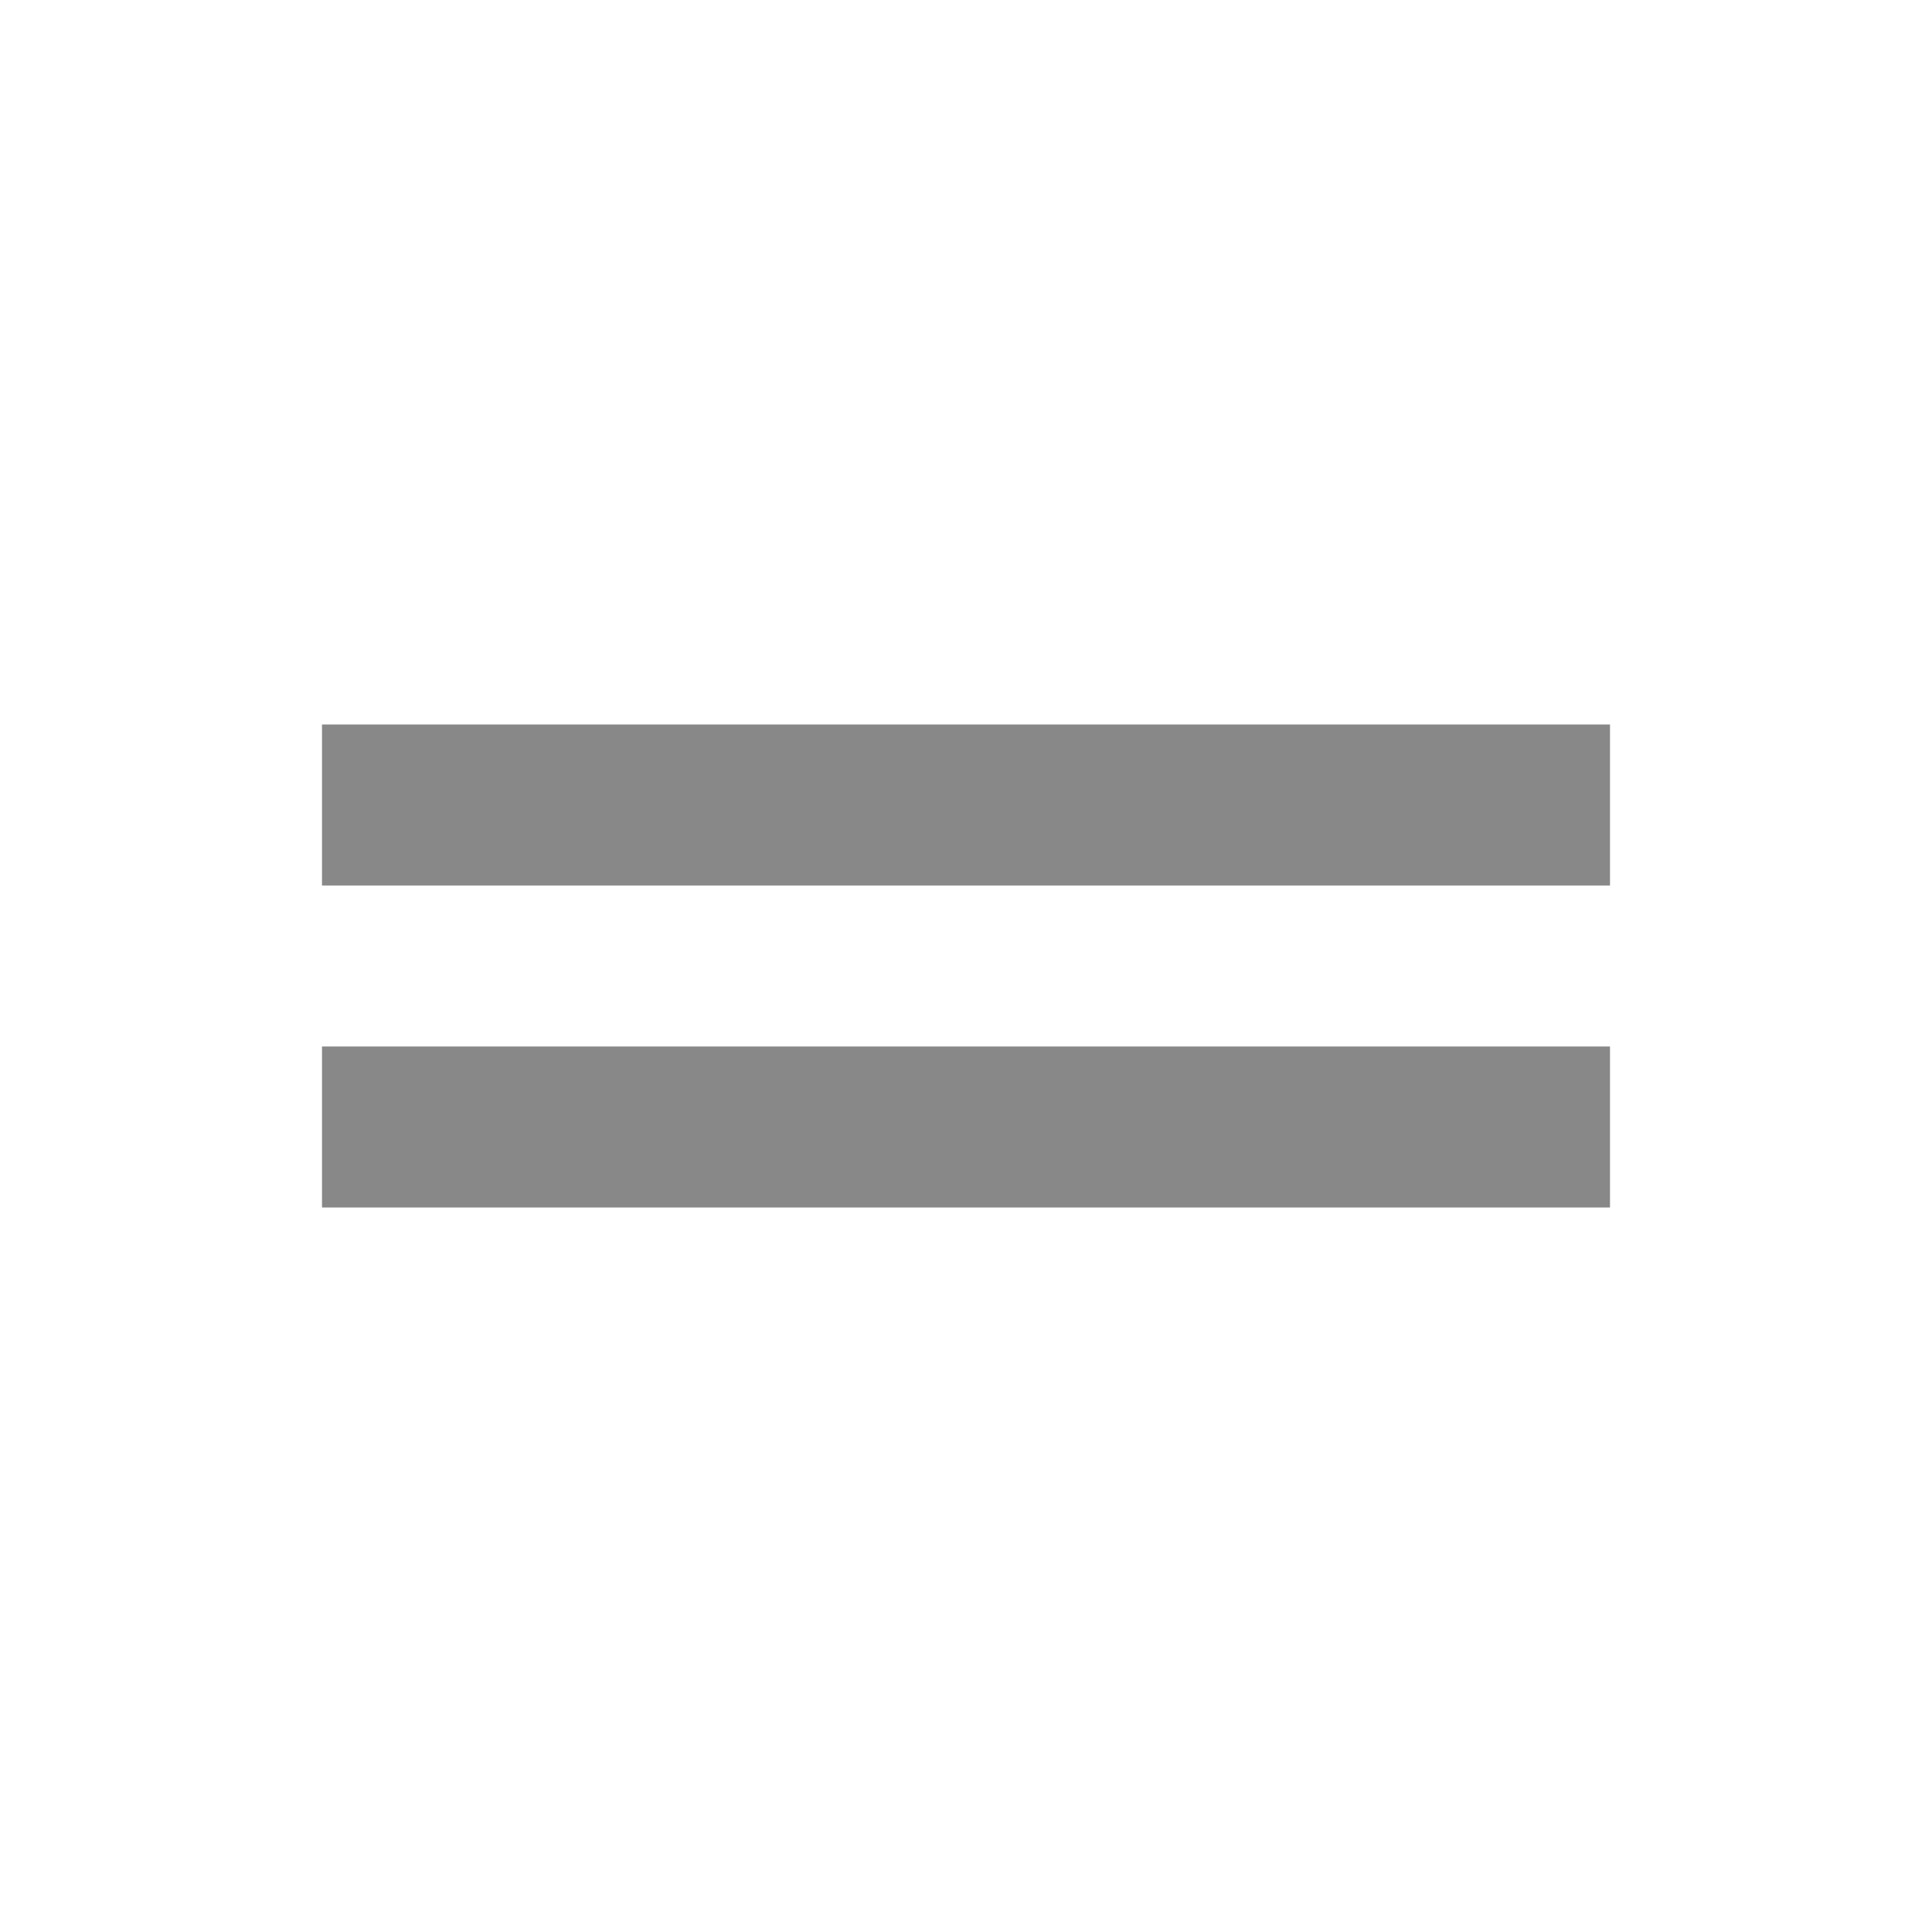
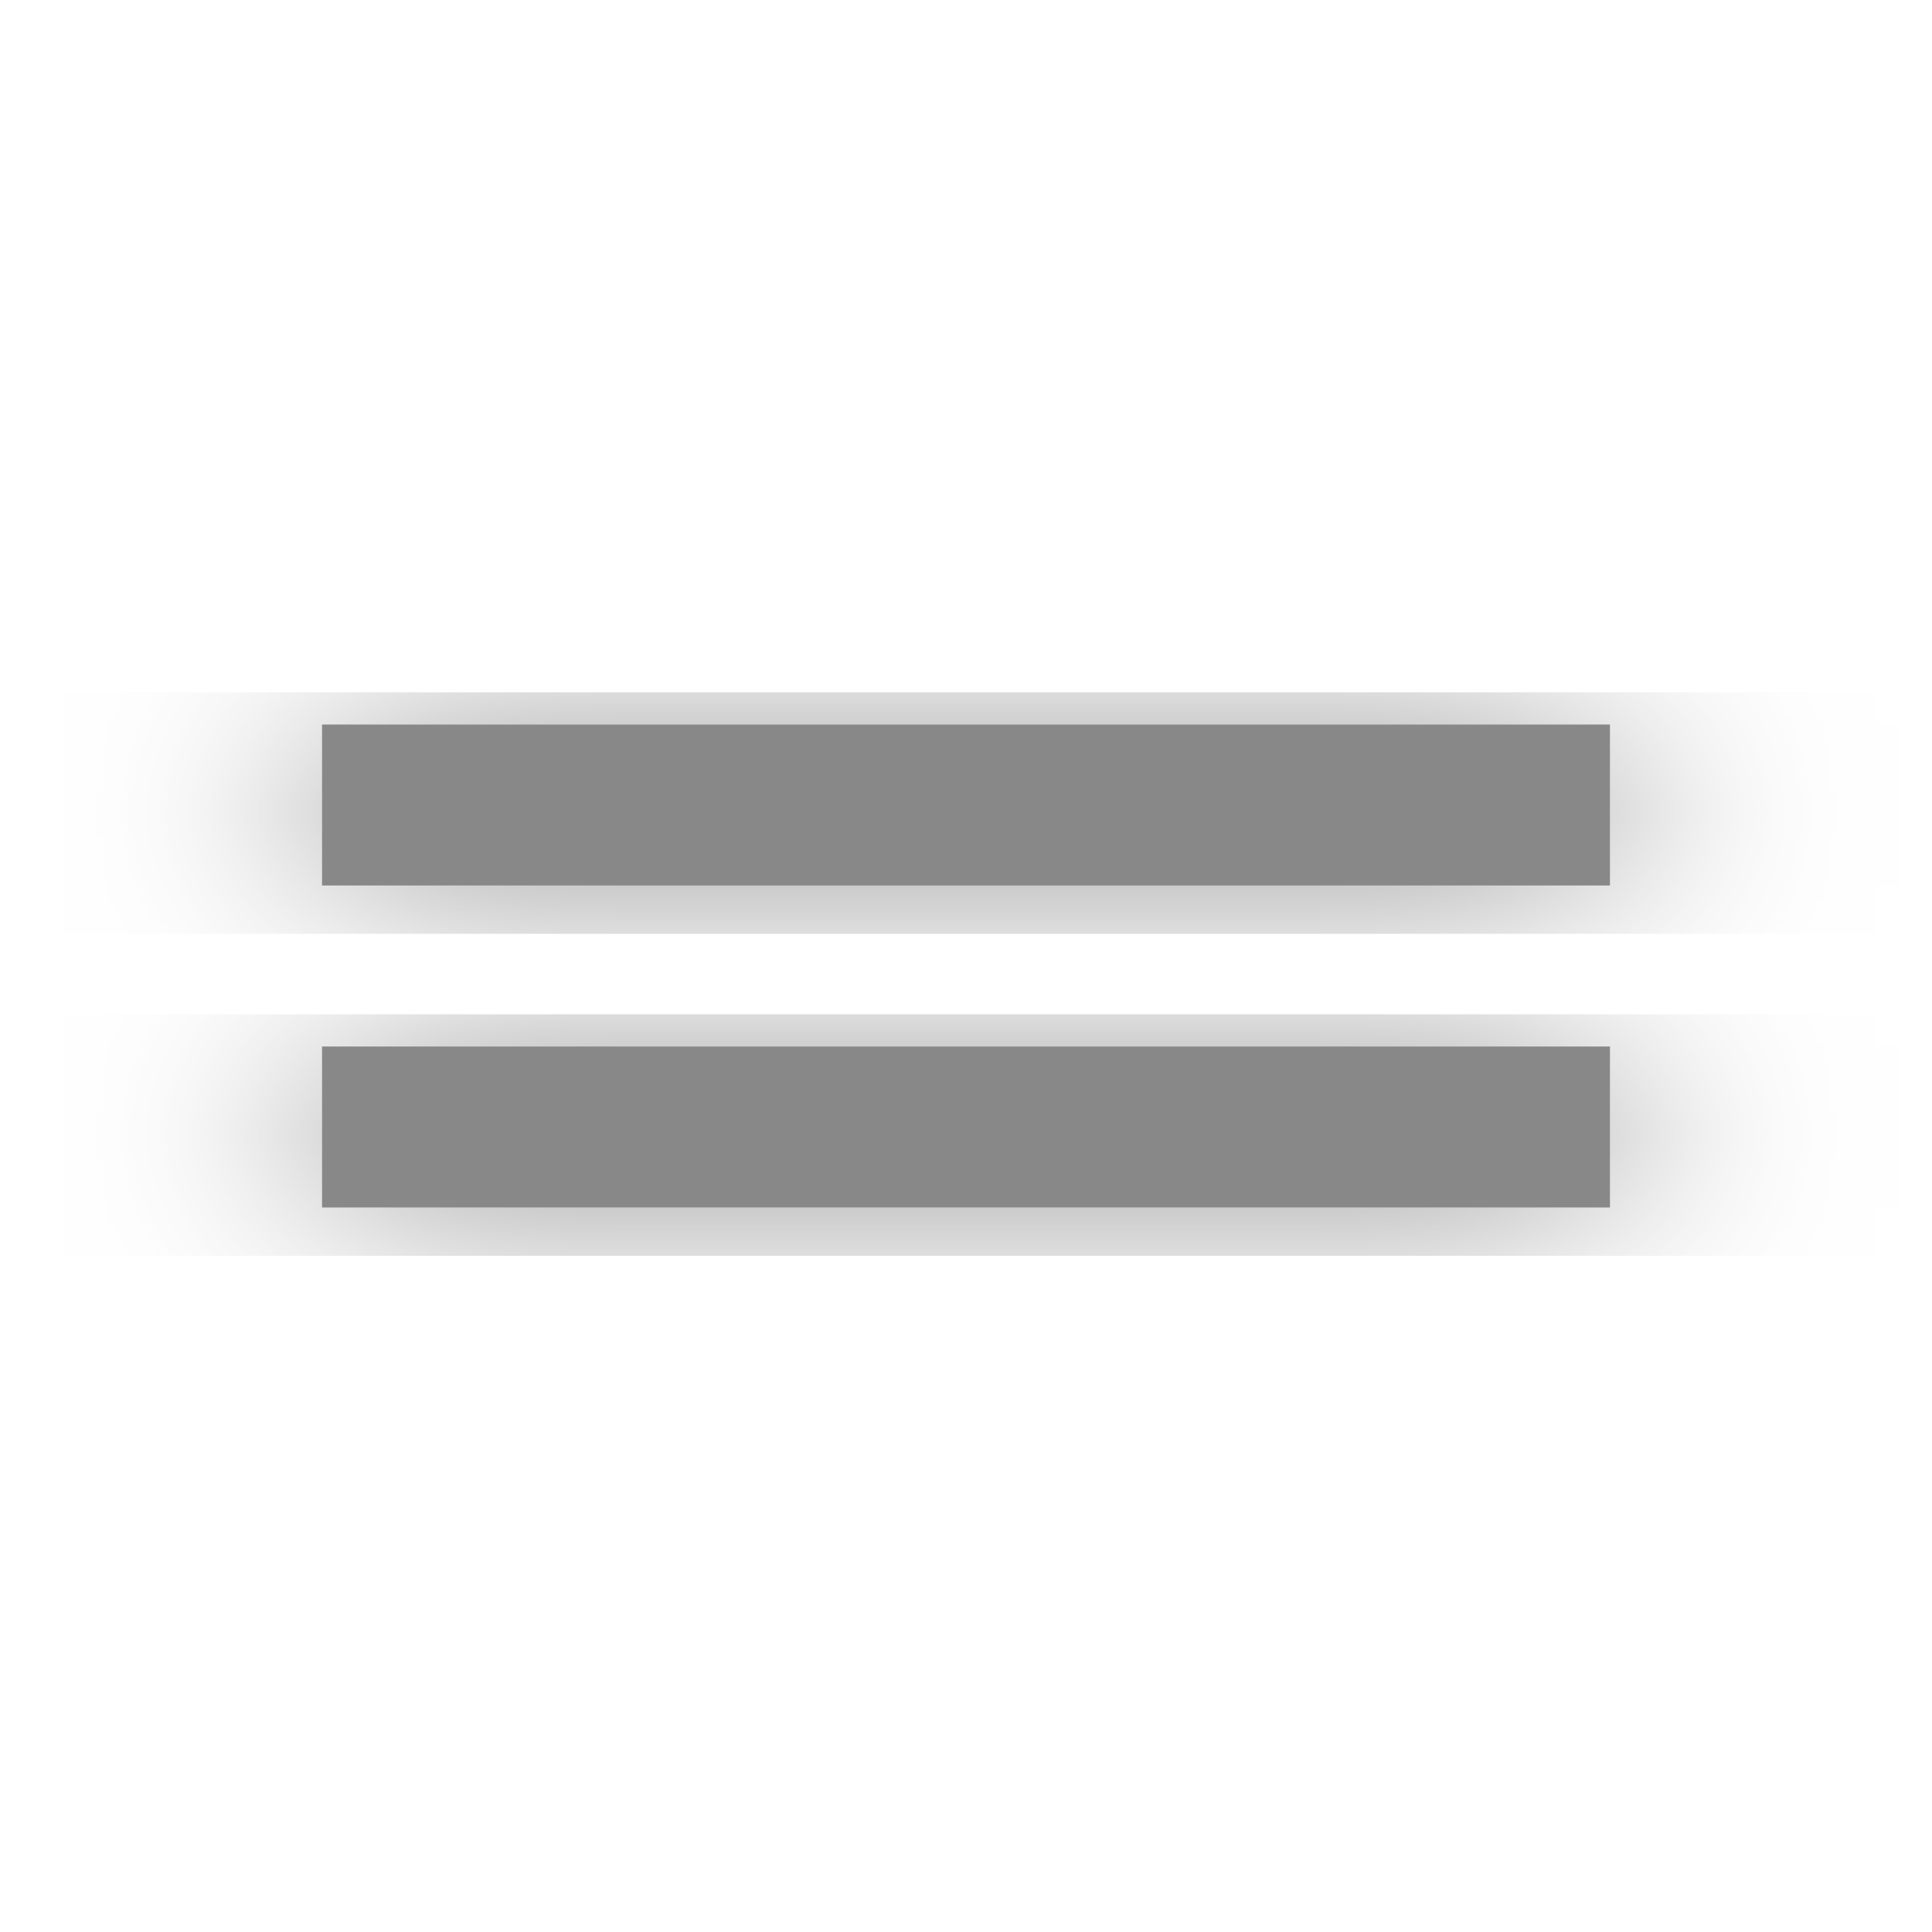
<svg xmlns="http://www.w3.org/2000/svg" width="24" height="24" viewBox="0 0 24 24" fill="none">
-   <rect x="4" y="9" width="16" height="2" fill="#888" />
-   <rect x="4" y="13" width="16" height="2" fill="#888" />
+   <defs>
+     <filter id="sombraIgual" x="-20%" y="-20%" width="150%" height="150%">
+       <feDropShadow dx="0" dy="0" stdDeviation="1.5" flood-color="black" flood-opacity="0.6" />
+     </filter>
+   </defs>
+   <rect x="4" y="9" width="16" height="2" fill="#888" filter="url(#sombraIgual)" />
+   <rect x="4" y="13" width="16" height="2" fill="#888" filter="url(#sombraIgual)" />
</svg>
